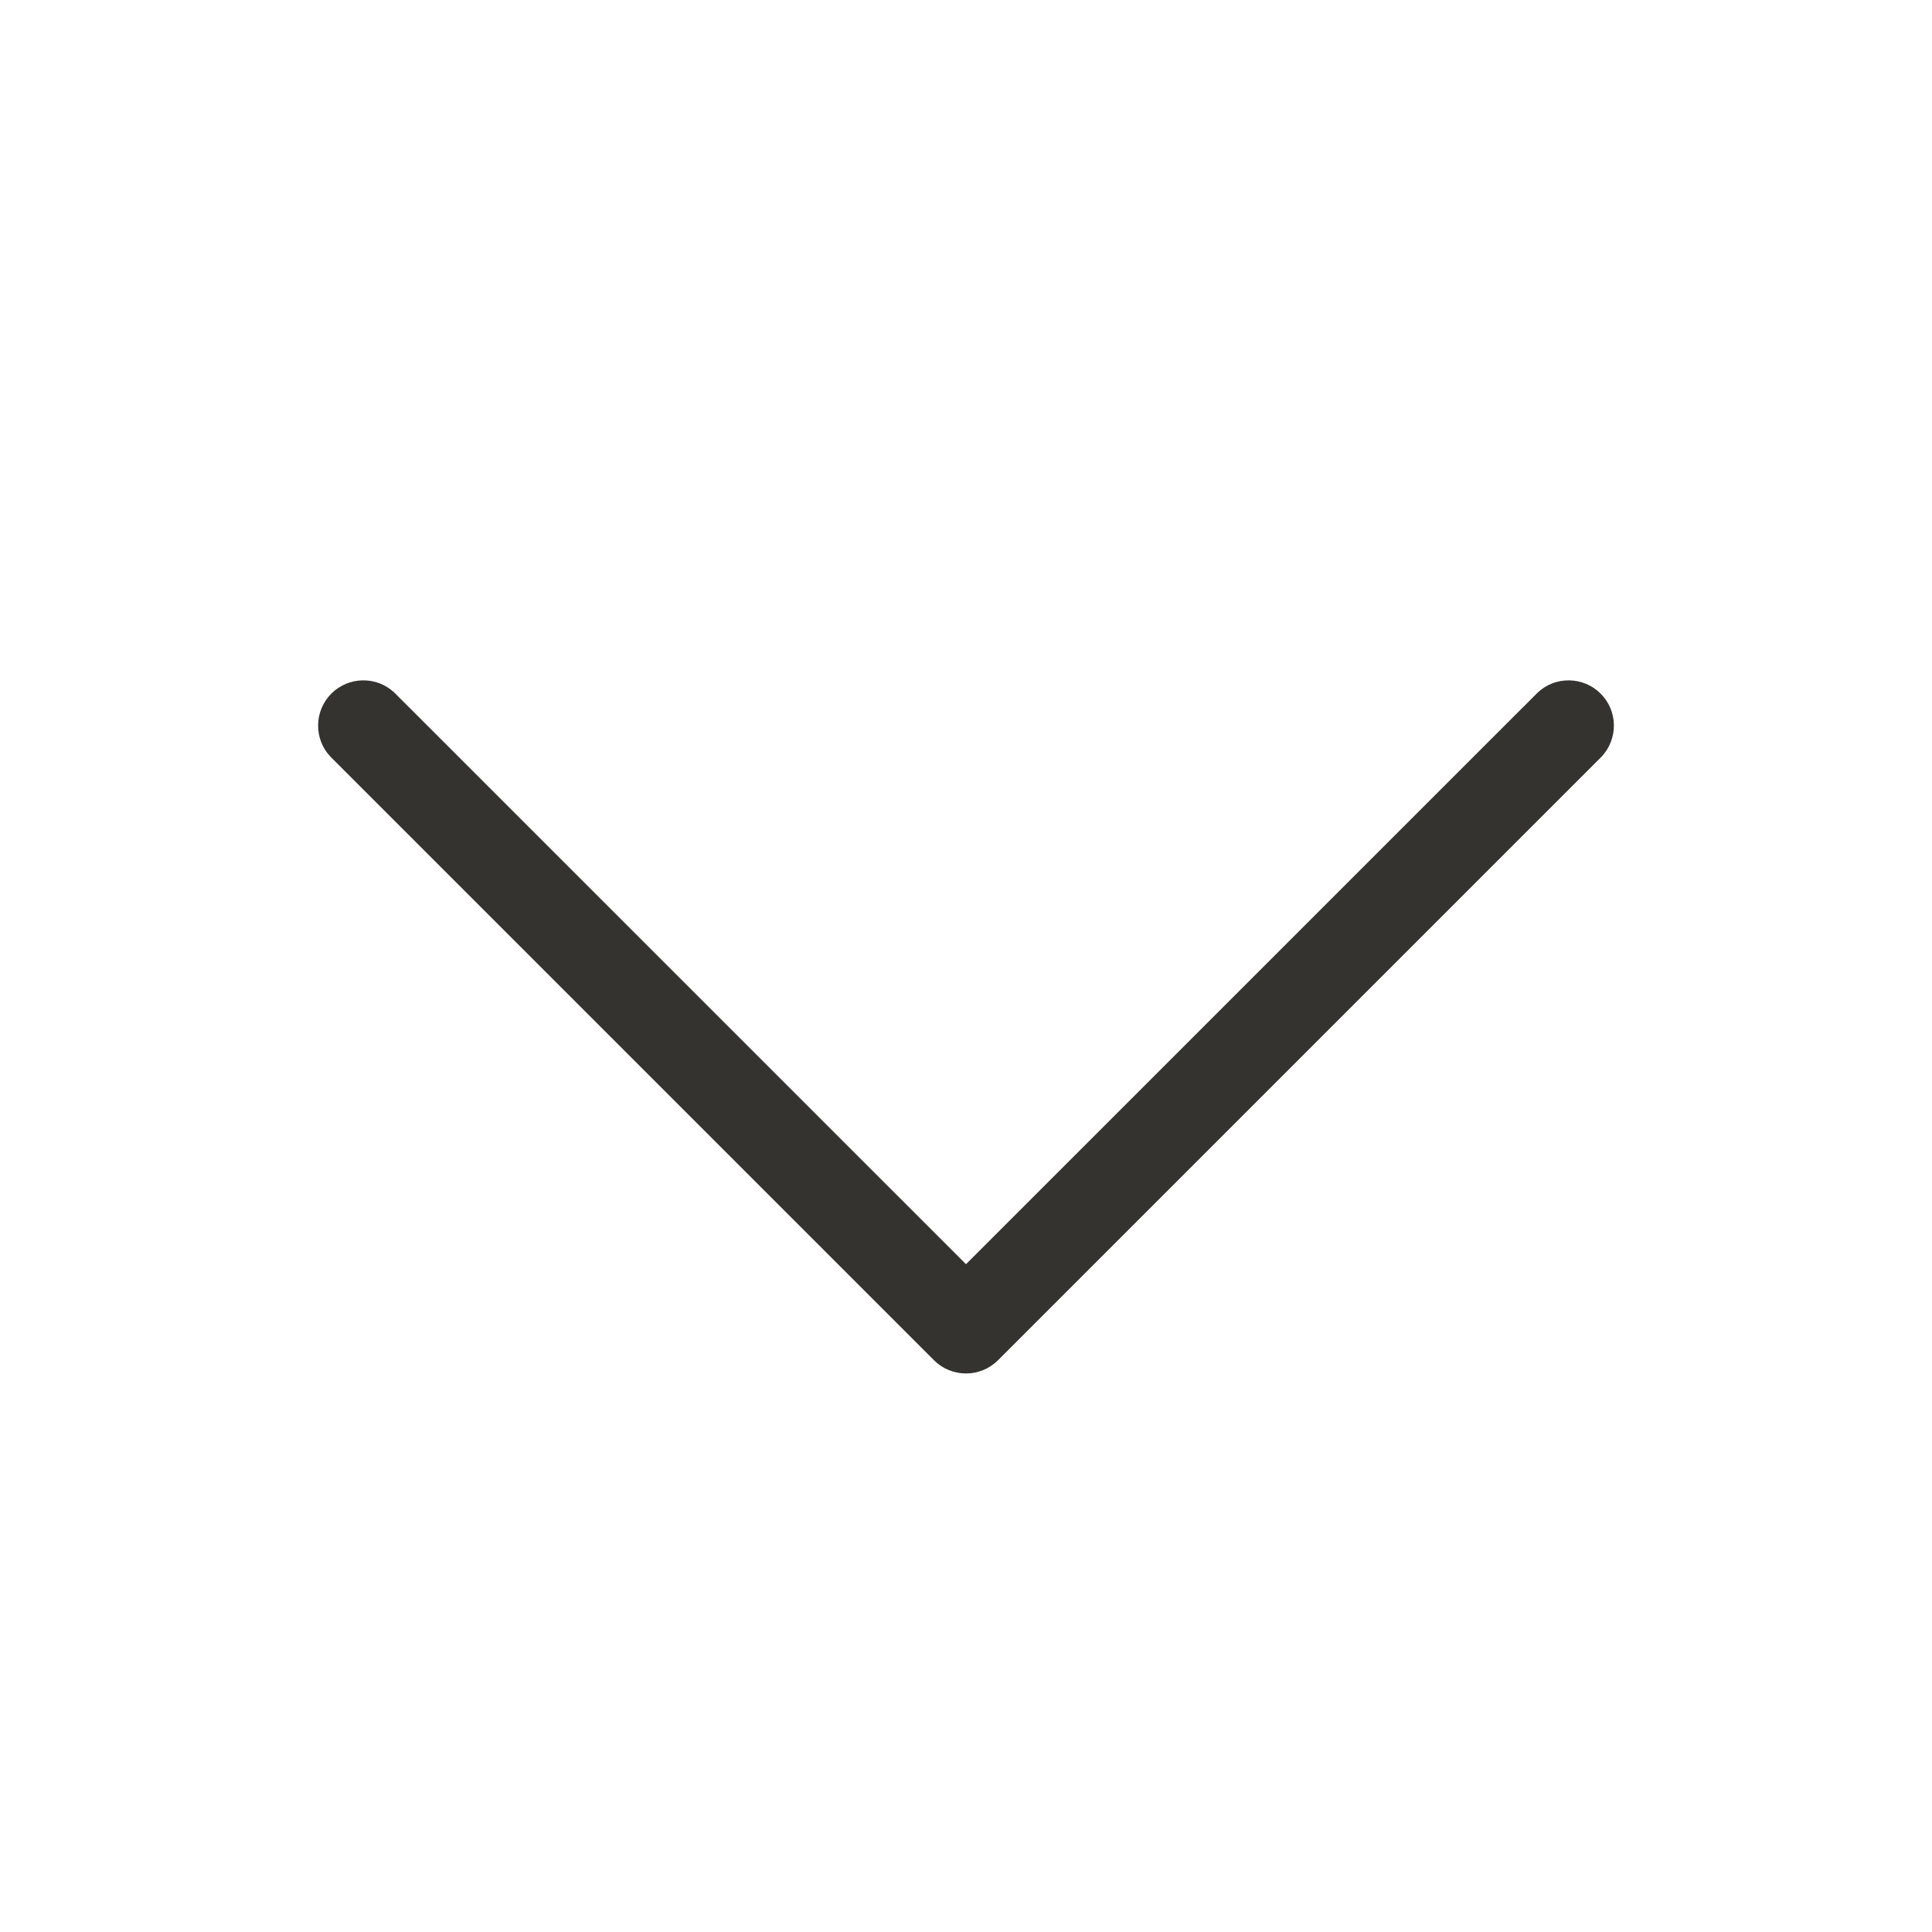
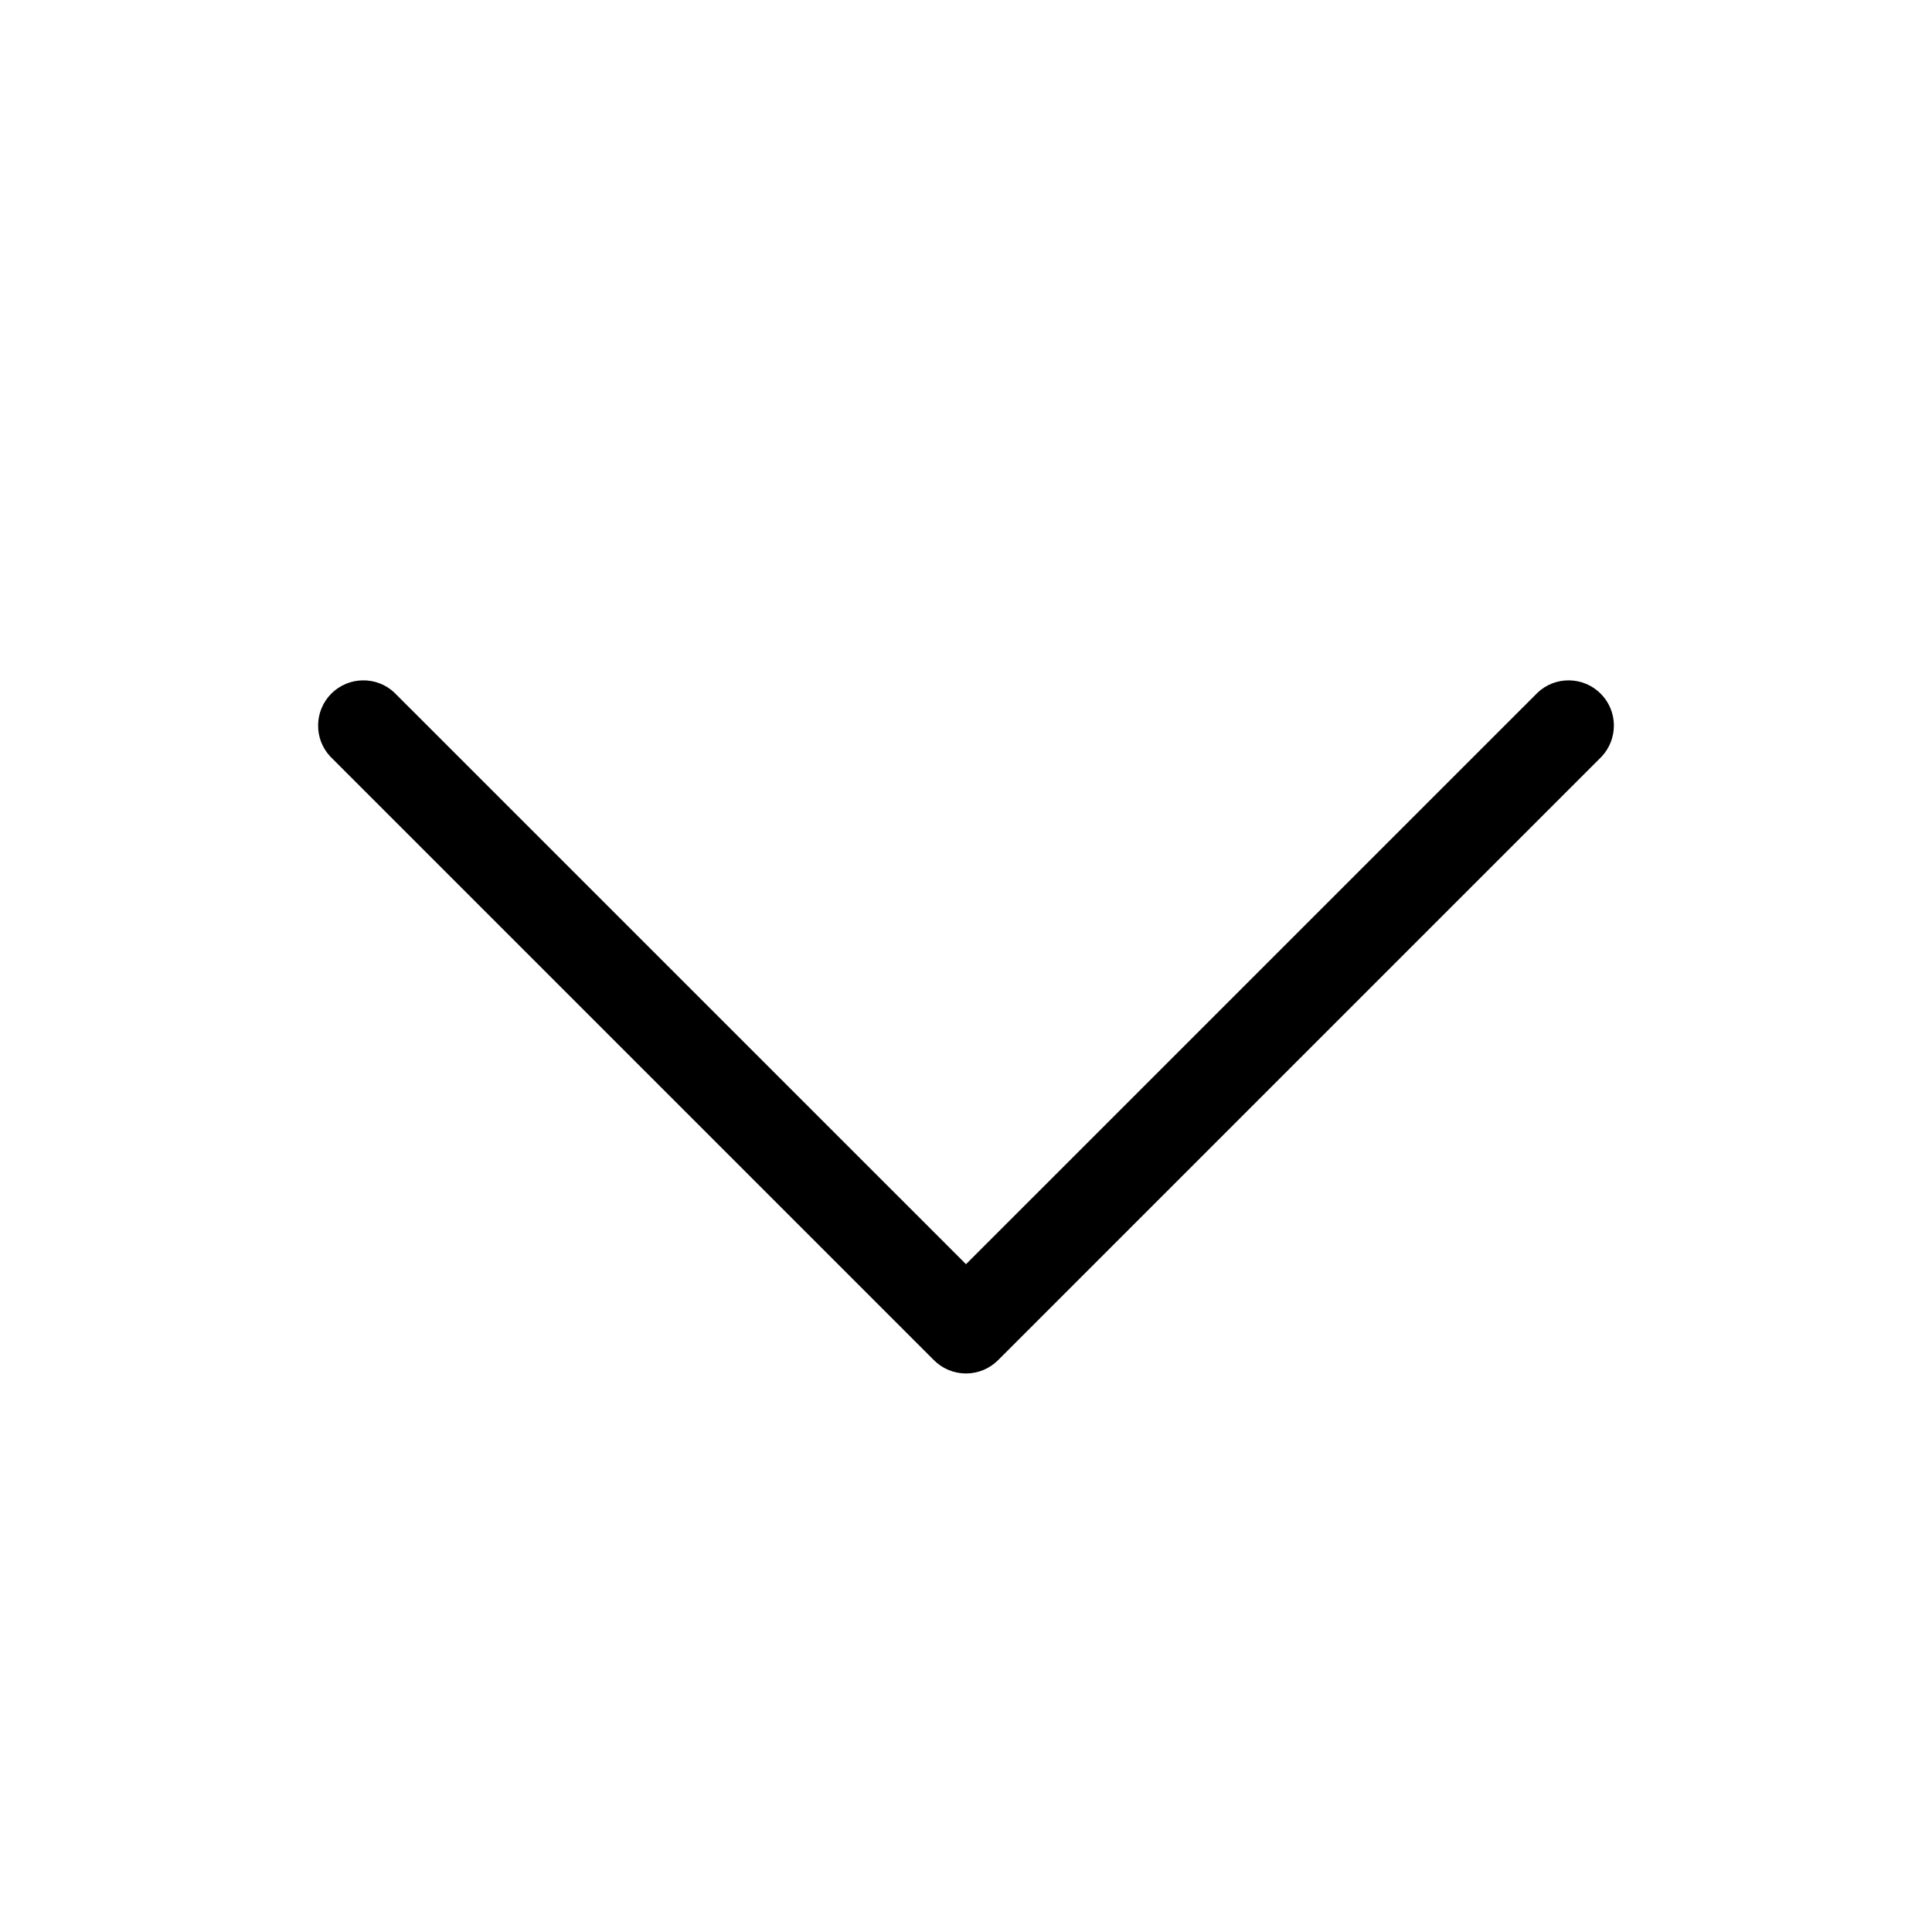
- <svg xmlns="http://www.w3.org/2000/svg" fill="none" version="1.1" width="32" height="32" viewBox="0 0 32 32">
+ <svg xmlns="http://www.w3.org/2000/svg" fill="none" version="1.1" viewBox="0 0 32 32">
  <g>
    <g>
-       <path d="M26.53,12.53C26.53,12.53,16.53,22.53,16.53,22.53C16.389,22.67,16.199,22.749,16,22.749C15.801,22.749,15.61,22.67,15.47,22.53C15.47,22.53,5.47,12.53,5.47,12.53C5.337,12.388,5.265,12.2,5.269,12.005C5.272,11.811,5.351,11.626,5.488,11.488C5.626,11.351,5.811,11.272,6.005,11.269C6.2,11.265,6.388,11.337,6.53,11.47C6.53,11.47,16,20.939,16,20.939C16,20.939,25.47,11.47,25.47,11.47C25.612,11.337,25.8,11.265,25.994,11.269C26.189,11.272,26.374,11.351,26.511,11.488C26.649,11.626,26.728,11.811,26.731,12.005C26.734,12.2,26.662,12.388,26.53,12.53Z" fill="#343330" fill-opacity="1" />
+       <path d="M26.53,12.53C26.53,12.53,16.53,22.53,16.53,22.53C16.389,22.67,16.199,22.749,16,22.749C15.801,22.749,15.61,22.67,15.47,22.53C15.47,22.53,5.47,12.53,5.47,12.53C5.337,12.388,5.265,12.2,5.269,12.005C5.272,11.811,5.351,11.626,5.488,11.488C5.626,11.351,5.811,11.272,6.005,11.269C6.2,11.265,6.388,11.337,6.53,11.47C6.53,11.47,16,20.939,16,20.939C16,20.939,25.47,11.47,25.47,11.47C25.612,11.337,25.8,11.265,25.994,11.269C26.189,11.272,26.374,11.351,26.511,11.488C26.649,11.626,26.728,11.811,26.731,12.005C26.734,12.2,26.662,12.388,26.53,12.53Z" fill="currentColor" fill-opacity="1" />
    </g>
  </g>
</svg>
